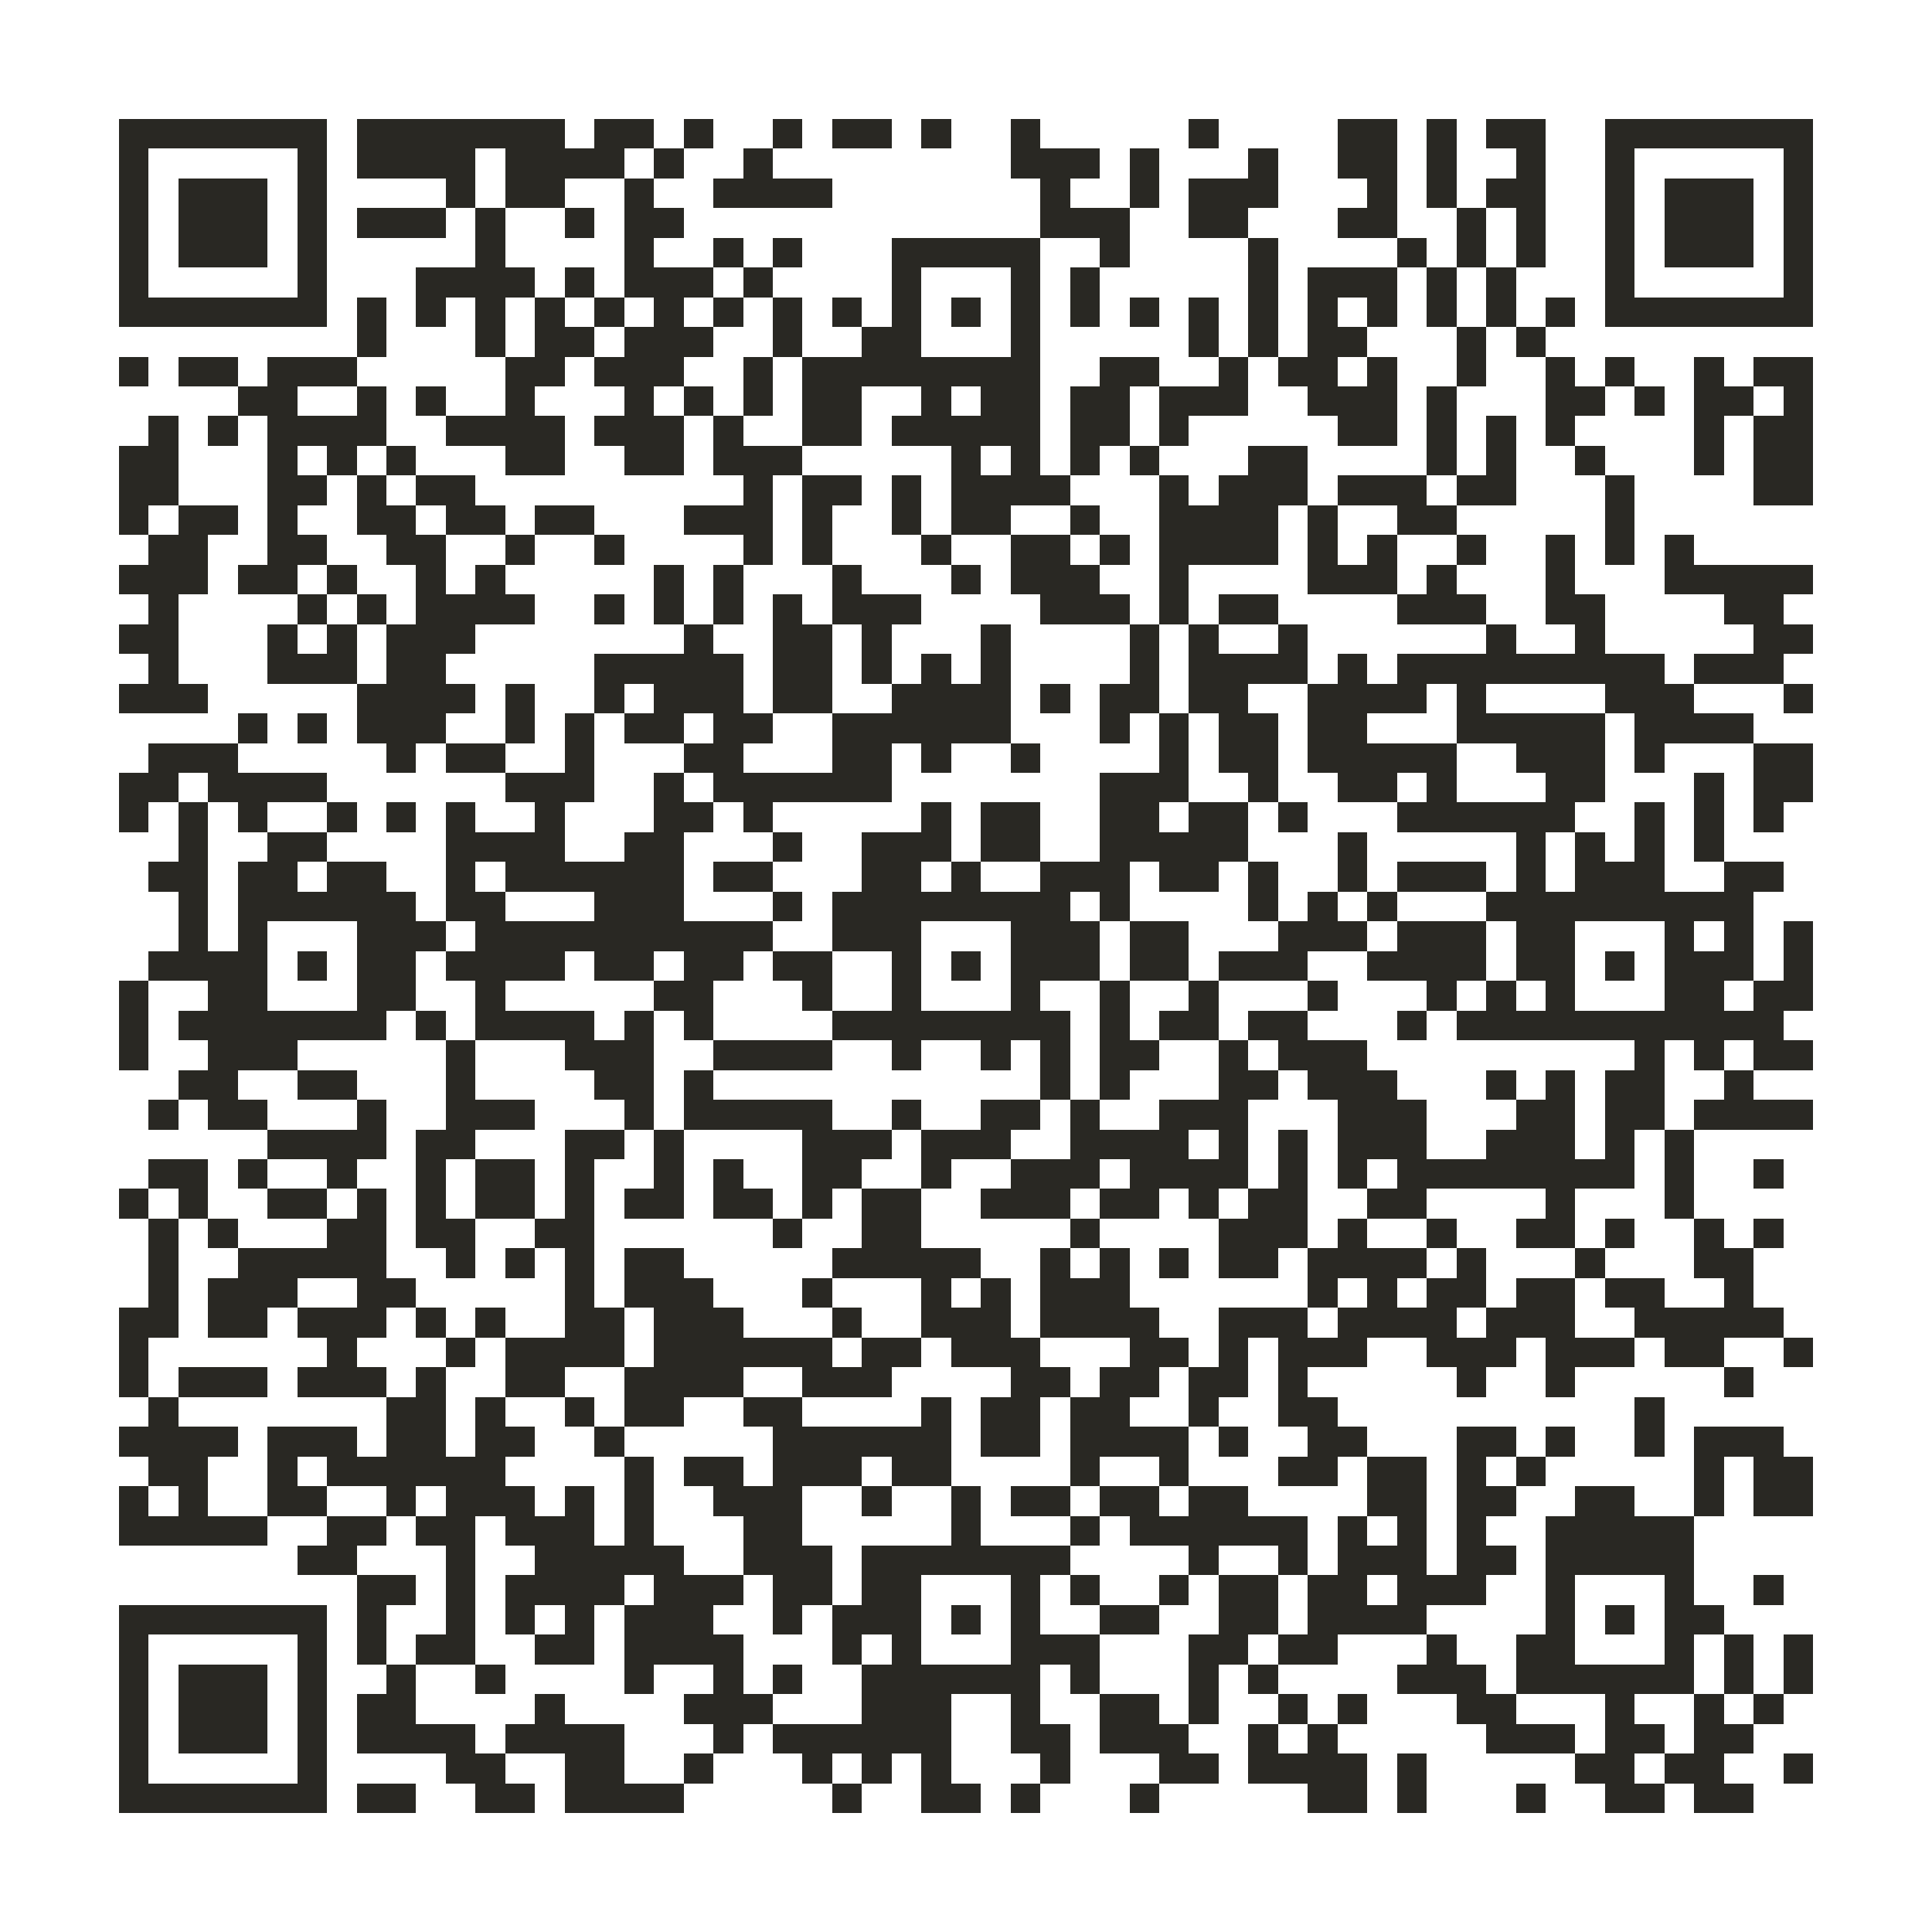
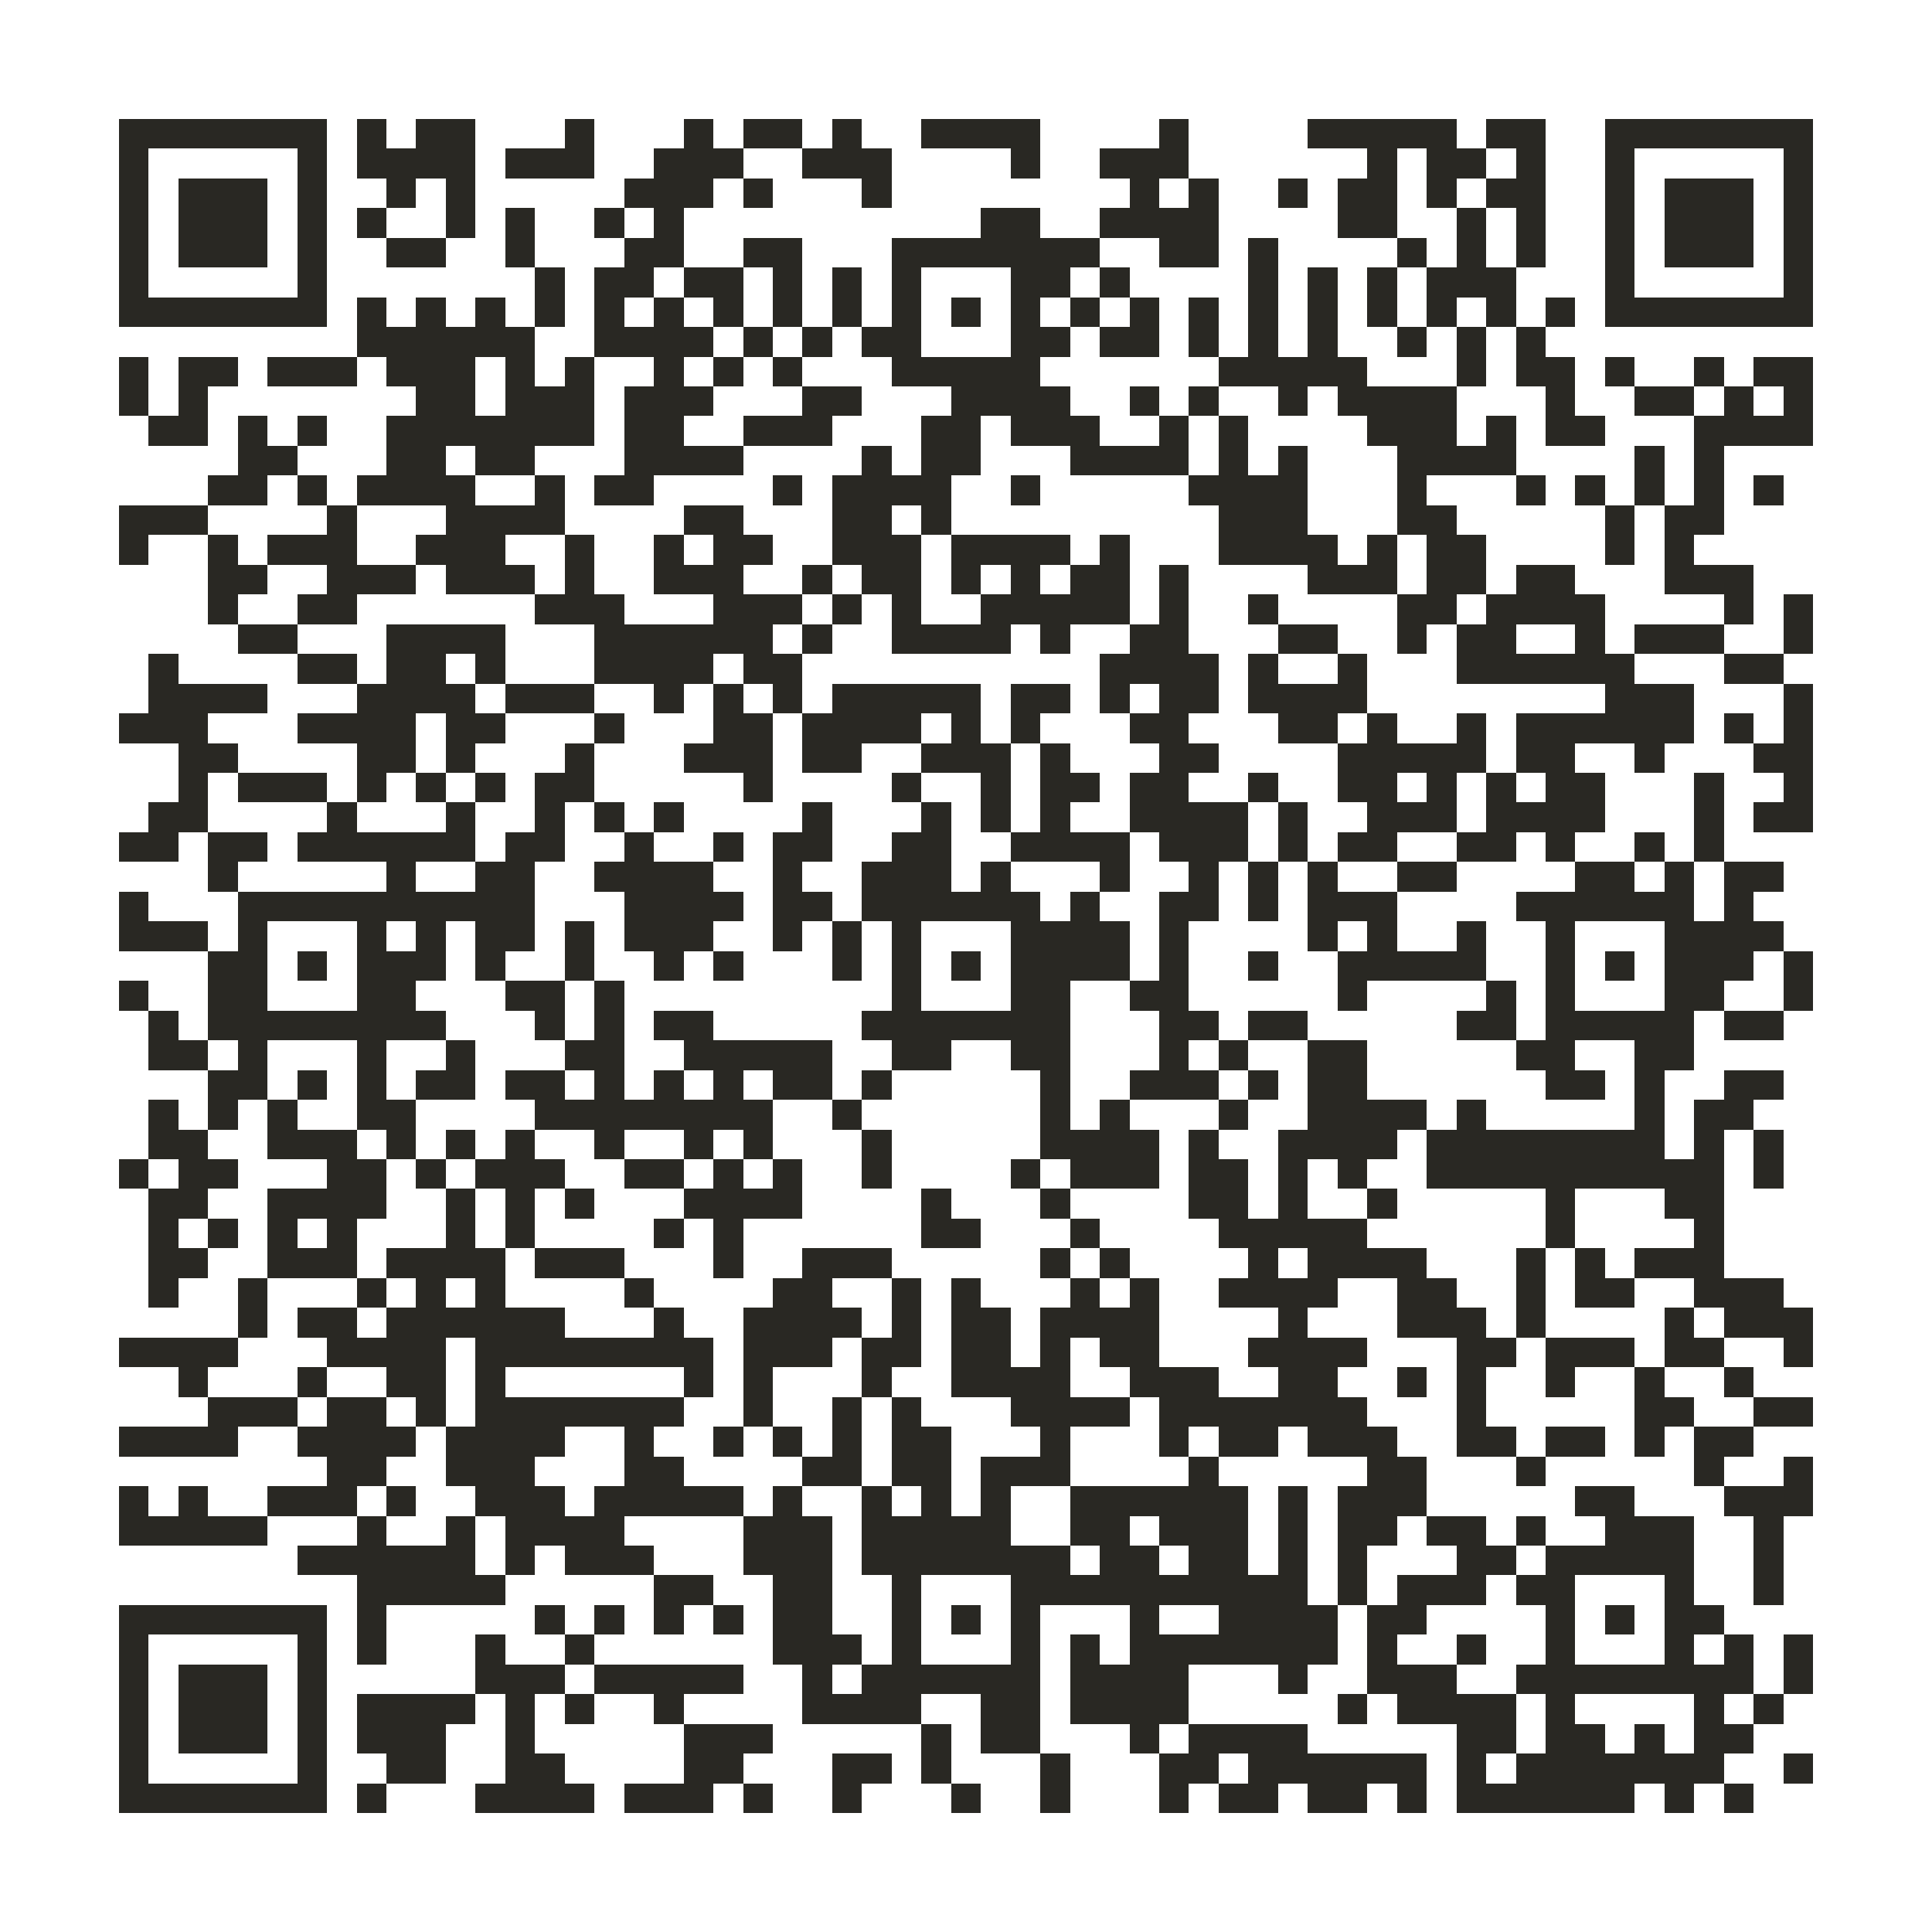
<svg xmlns="http://www.w3.org/2000/svg" viewBox="0 0 65 65" shape-rendering="crispEdges" role="img">
  <rect width="65" height="65" fill="#fff" />
-   <path d="M4 4h7v1H4zM12 4h7v1H12zM20 4h2v1H20zM23 4h1v1H23zM26 4h1v1H26zM28 4h2v1H28zM31 4h1v1H31zM34 4h1v1H34zM40 4h1v1H40zM45 4h2v1H45zM48 4h1v1H48zM50 4h2v1H50zM54 4h7v1H54zM4 5h1v1H4zM10 5h1v1H10zM12 5h4v1H12zM17 5h4v1H17zM22 5h1v1H22zM25 5h1v1H25zM34 5h3v1H34zM38 5h1v1H38zM42 5h1v1H42zM45 5h2v1H45zM48 5h1v1H48zM51 5h1v1H51zM54 5h1v1H54zM60 5h1v1H60zM4 6h1v1H4zM6 6h3v1H6zM10 6h1v1H10zM15 6h1v1H15zM17 6h2v1H17zM21 6h1v1H21zM24 6h4v1H24zM35 6h1v1H35zM38 6h1v1H38zM40 6h3v1H40zM46 6h1v1H46zM48 6h1v1H48zM50 6h2v1H50zM54 6h1v1H54zM56 6h3v1H56zM60 6h1v1H60zM4 7h1v1H4zM6 7h3v1H6zM10 7h1v1H10zM12 7h3v1H12zM16 7h1v1H16zM19 7h1v1H19zM21 7h2v1H21zM35 7h3v1H35zM40 7h2v1H40zM45 7h2v1H45zM49 7h1v1H49zM51 7h1v1H51zM54 7h1v1H54zM56 7h3v1H56zM60 7h1v1H60zM4 8h1v1H4zM6 8h3v1H6zM10 8h1v1H10zM16 8h1v1H16zM21 8h1v1H21zM24 8h1v1H24zM26 8h1v1H26zM30 8h5v1H30zM37 8h1v1H37zM42 8h1v1H42zM47 8h1v1H47zM49 8h1v1H49zM51 8h1v1H51zM54 8h1v1H54zM56 8h3v1H56zM60 8h1v1H60zM4 9h1v1H4zM10 9h1v1H10zM14 9h4v1H14zM19 9h1v1H19zM21 9h3v1H21zM25 9h1v1H25zM30 9h1v1H30zM34 9h1v1H34zM36 9h1v1H36zM42 9h1v1H42zM44 9h3v1H44zM48 9h1v1H48zM50 9h1v1H50zM54 9h1v1H54zM60 9h1v1H60zM4 10h7v1H4zM12 10h1v1H12zM14 10h1v1H14zM16 10h1v1H16zM18 10h1v1H18zM20 10h1v1H20zM22 10h1v1H22zM24 10h1v1H24zM26 10h1v1H26zM28 10h1v1H28zM30 10h1v1H30zM32 10h1v1H32zM34 10h1v1H34zM36 10h1v1H36zM38 10h1v1H38zM40 10h1v1H40zM42 10h1v1H42zM44 10h1v1H44zM46 10h1v1H46zM48 10h1v1H48zM50 10h1v1H50zM52 10h1v1H52zM54 10h7v1H54zM12 11h1v1H12zM16 11h1v1H16zM18 11h2v1H18zM21 11h3v1H21zM26 11h1v1H26zM29 11h2v1H29zM34 11h1v1H34zM40 11h1v1H40zM42 11h1v1H42zM44 11h2v1H44zM49 11h1v1H49zM51 11h1v1H51zM4 12h1v1H4zM6 12h2v1H6zM9 12h3v1H9zM17 12h2v1H17zM20 12h3v1H20zM25 12h1v1H25zM27 12h8v1H27zM37 12h2v1H37zM41 12h1v1H41zM43 12h2v1H43zM46 12h1v1H46zM49 12h1v1H49zM52 12h1v1H52zM54 12h1v1H54zM57 12h1v1H57zM59 12h2v1H59zM8 13h2v1H8zM12 13h1v1H12zM14 13h1v1H14zM17 13h1v1H17zM21 13h1v1H21zM23 13h1v1H23zM25 13h1v1H25zM27 13h2v1H27zM31 13h1v1H31zM33 13h2v1H33zM36 13h2v1H36zM39 13h3v1H39zM44 13h3v1H44zM48 13h1v1H48zM52 13h2v1H52zM55 13h1v1H55zM57 13h2v1H57zM60 13h1v1H60zM5 14h1v1H5zM7 14h1v1H7zM9 14h4v1H9zM15 14h4v1H15zM20 14h3v1H20zM24 14h1v1H24zM27 14h2v1H27zM30 14h5v1H30zM36 14h2v1H36zM39 14h1v1H39zM45 14h2v1H45zM48 14h1v1H48zM50 14h1v1H50zM52 14h1v1H52zM57 14h1v1H57zM59 14h2v1H59zM4 15h2v1H4zM9 15h1v1H9zM11 15h1v1H11zM13 15h1v1H13zM17 15h2v1H17zM21 15h2v1H21zM24 15h3v1H24zM32 15h1v1H32zM34 15h1v1H34zM36 15h1v1H36zM38 15h1v1H38zM42 15h2v1H42zM48 15h1v1H48zM50 15h1v1H50zM53 15h1v1H53zM57 15h1v1H57zM59 15h2v1H59zM4 16h2v1H4zM9 16h2v1H9zM12 16h1v1H12zM14 16h2v1H14zM25 16h1v1H25zM27 16h2v1H27zM30 16h1v1H30zM32 16h4v1H32zM39 16h1v1H39zM41 16h3v1H41zM45 16h3v1H45zM49 16h2v1H49zM54 16h1v1H54zM59 16h2v1H59zM4 17h1v1H4zM6 17h2v1H6zM9 17h1v1H9zM12 17h2v1H12zM15 17h2v1H15zM18 17h2v1H18zM23 17h3v1H23zM27 17h1v1H27zM30 17h1v1H30zM32 17h2v1H32zM36 17h1v1H36zM39 17h4v1H39zM44 17h1v1H44zM47 17h2v1H47zM54 17h1v1H54zM5 18h2v1H5zM9 18h2v1H9zM13 18h2v1H13zM17 18h1v1H17zM20 18h1v1H20zM25 18h1v1H25zM27 18h1v1H27zM31 18h1v1H31zM34 18h2v1H34zM37 18h1v1H37zM39 18h4v1H39zM44 18h1v1H44zM46 18h1v1H46zM49 18h1v1H49zM52 18h1v1H52zM54 18h1v1H54zM56 18h1v1H56zM4 19h3v1H4zM8 19h2v1H8zM11 19h1v1H11zM14 19h1v1H14zM16 19h1v1H16zM22 19h1v1H22zM24 19h1v1H24zM28 19h1v1H28zM32 19h1v1H32zM34 19h3v1H34zM39 19h1v1H39zM44 19h3v1H44zM48 19h1v1H48zM52 19h1v1H52zM56 19h5v1H56zM5 20h1v1H5zM10 20h1v1H10zM12 20h1v1H12zM14 20h4v1H14zM20 20h1v1H20zM22 20h1v1H22zM24 20h1v1H24zM26 20h1v1H26zM28 20h3v1H28zM35 20h3v1H35zM39 20h1v1H39zM41 20h2v1H41zM47 20h3v1H47zM52 20h2v1H52zM58 20h2v1H58zM4 21h2v1H4zM9 21h1v1H9zM11 21h1v1H11zM13 21h3v1H13zM23 21h1v1H23zM26 21h2v1H26zM29 21h1v1H29zM33 21h1v1H33zM38 21h1v1H38zM40 21h1v1H40zM43 21h1v1H43zM50 21h1v1H50zM53 21h1v1H53zM59 21h2v1H59zM5 22h1v1H5zM9 22h3v1H9zM13 22h2v1H13zM20 22h5v1H20zM26 22h2v1H26zM29 22h1v1H29zM31 22h1v1H31zM33 22h1v1H33zM38 22h1v1H38zM40 22h4v1H40zM45 22h1v1H45zM47 22h9v1H47zM57 22h3v1H57zM4 23h3v1H4zM12 23h4v1H12zM17 23h1v1H17zM20 23h1v1H20zM22 23h3v1H22zM26 23h2v1H26zM30 23h4v1H30zM35 23h1v1H35zM37 23h2v1H37zM40 23h2v1H40zM44 23h4v1H44zM49 23h1v1H49zM54 23h3v1H54zM60 23h1v1H60zM8 24h1v1H8zM10 24h1v1H10zM12 24h3v1H12zM17 24h1v1H17zM19 24h1v1H19zM21 24h2v1H21zM24 24h2v1H24zM28 24h6v1H28zM37 24h1v1H37zM39 24h1v1H39zM41 24h2v1H41zM44 24h2v1H44zM49 24h5v1H49zM55 24h4v1H55zM5 25h3v1H5zM13 25h1v1H13zM15 25h2v1H15zM19 25h1v1H19zM23 25h2v1H23zM28 25h2v1H28zM31 25h1v1H31zM34 25h1v1H34zM39 25h1v1H39zM41 25h2v1H41zM44 25h5v1H44zM51 25h3v1H51zM55 25h1v1H55zM59 25h2v1H59zM4 26h2v1H4zM7 26h4v1H7zM17 26h3v1H17zM22 26h1v1H22zM24 26h6v1H24zM37 26h3v1H37zM42 26h1v1H42zM45 26h2v1H45zM48 26h1v1H48zM52 26h2v1H52zM57 26h1v1H57zM59 26h2v1H59zM4 27h1v1H4zM6 27h1v1H6zM8 27h1v1H8zM11 27h1v1H11zM13 27h1v1H13zM15 27h1v1H15zM18 27h1v1H18zM22 27h2v1H22zM25 27h1v1H25zM31 27h1v1H31zM33 27h2v1H33zM37 27h2v1H37zM40 27h2v1H40zM43 27h1v1H43zM47 27h6v1H47zM55 27h1v1H55zM57 27h1v1H57zM59 27h1v1H59zM6 28h1v1H6zM9 28h2v1H9zM15 28h4v1H15zM21 28h2v1H21zM26 28h1v1H26zM29 28h3v1H29zM33 28h2v1H33zM37 28h5v1H37zM45 28h1v1H45zM51 28h1v1H51zM53 28h1v1H53zM55 28h1v1H55zM57 28h1v1H57zM5 29h2v1H5zM8 29h2v1H8zM11 29h2v1H11zM15 29h1v1H15zM17 29h6v1H17zM24 29h2v1H24zM29 29h2v1H29zM32 29h1v1H32zM35 29h3v1H35zM39 29h2v1H39zM42 29h1v1H42zM45 29h1v1H45zM47 29h3v1H47zM51 29h1v1H51zM53 29h3v1H53zM58 29h2v1H58zM6 30h1v1H6zM8 30h6v1H8zM15 30h2v1H15zM20 30h3v1H20zM26 30h1v1H26zM28 30h8v1H28zM37 30h1v1H37zM42 30h1v1H42zM44 30h1v1H44zM46 30h1v1H46zM50 30h9v1H50zM6 31h1v1H6zM8 31h1v1H8zM12 31h3v1H12zM16 31h10v1H16zM28 31h3v1H28zM34 31h3v1H34zM38 31h2v1H38zM43 31h3v1H43zM47 31h3v1H47zM51 31h2v1H51zM56 31h1v1H56zM58 31h1v1H58zM60 31h1v1H60zM5 32h4v1H5zM10 32h1v1H10zM12 32h2v1H12zM15 32h4v1H15zM20 32h2v1H20zM23 32h2v1H23zM26 32h2v1H26zM30 32h1v1H30zM32 32h1v1H32zM34 32h3v1H34zM38 32h2v1H38zM41 32h3v1H41zM46 32h4v1H46zM51 32h2v1H51zM54 32h1v1H54zM56 32h3v1H56zM60 32h1v1H60zM4 33h1v1H4zM7 33h2v1H7zM12 33h2v1H12zM16 33h1v1H16zM22 33h2v1H22zM27 33h1v1H27zM30 33h1v1H30zM34 33h1v1H34zM37 33h1v1H37zM40 33h1v1H40zM44 33h1v1H44zM48 33h1v1H48zM50 33h1v1H50zM52 33h1v1H52zM56 33h2v1H56zM59 33h2v1H59zM4 34h1v1H4zM6 34h7v1H6zM14 34h1v1H14zM16 34h4v1H16zM21 34h1v1H21zM23 34h1v1H23zM28 34h8v1H28zM37 34h1v1H37zM39 34h2v1H39zM42 34h2v1H42zM47 34h1v1H47zM49 34h11v1H49zM4 35h1v1H4zM7 35h3v1H7zM15 35h1v1H15zM19 35h3v1H19zM24 35h4v1H24zM30 35h1v1H30zM33 35h1v1H33zM35 35h1v1H35zM37 35h2v1H37zM41 35h1v1H41zM43 35h3v1H43zM55 35h1v1H55zM57 35h1v1H57zM59 35h2v1H59zM6 36h2v1H6zM10 36h2v1H10zM15 36h1v1H15zM20 36h2v1H20zM23 36h1v1H23zM35 36h1v1H35zM37 36h1v1H37zM41 36h2v1H41zM44 36h3v1H44zM50 36h1v1H50zM52 36h1v1H52zM54 36h2v1H54zM58 36h1v1H58zM5 37h1v1H5zM7 37h2v1H7zM12 37h1v1H12zM15 37h3v1H15zM21 37h1v1H21zM23 37h5v1H23zM30 37h1v1H30zM33 37h2v1H33zM36 37h1v1H36zM39 37h3v1H39zM45 37h3v1H45zM51 37h2v1H51zM54 37h2v1H54zM57 37h4v1H57zM9 38h4v1H9zM14 38h2v1H14zM19 38h2v1H19zM22 38h1v1H22zM27 38h3v1H27zM31 38h3v1H31zM36 38h4v1H36zM41 38h1v1H41zM43 38h1v1H43zM45 38h3v1H45zM50 38h3v1H50zM54 38h1v1H54zM56 38h1v1H56zM5 39h2v1H5zM8 39h1v1H8zM11 39h1v1H11zM14 39h1v1H14zM16 39h2v1H16zM19 39h1v1H19zM22 39h1v1H22zM24 39h1v1H24zM27 39h2v1H27zM31 39h1v1H31zM34 39h3v1H34zM38 39h4v1H38zM43 39h1v1H43zM45 39h1v1H45zM47 39h8v1H47zM56 39h1v1H56zM59 39h1v1H59zM4 40h1v1H4zM6 40h1v1H6zM9 40h2v1H9zM12 40h1v1H12zM14 40h1v1H14zM16 40h2v1H16zM19 40h1v1H19zM21 40h2v1H21zM24 40h2v1H24zM27 40h1v1H27zM29 40h2v1H29zM33 40h3v1H33zM37 40h2v1H37zM40 40h1v1H40zM42 40h2v1H42zM46 40h2v1H46zM52 40h1v1H52zM56 40h1v1H56zM5 41h1v1H5zM7 41h1v1H7zM11 41h2v1H11zM14 41h2v1H14zM18 41h2v1H18zM26 41h1v1H26zM29 41h2v1H29zM36 41h1v1H36zM41 41h3v1H41zM45 41h1v1H45zM48 41h1v1H48zM51 41h2v1H51zM54 41h1v1H54zM57 41h1v1H57zM59 41h1v1H59zM5 42h1v1H5zM8 42h5v1H8zM15 42h1v1H15zM17 42h1v1H17zM19 42h1v1H19zM21 42h2v1H21zM28 42h5v1H28zM35 42h1v1H35zM37 42h1v1H37zM39 42h1v1H39zM41 42h2v1H41zM44 42h4v1H44zM49 42h1v1H49zM53 42h1v1H53zM57 42h2v1H57zM5 43h1v1H5zM7 43h3v1H7zM12 43h2v1H12zM19 43h1v1H19zM21 43h3v1H21zM27 43h1v1H27zM31 43h1v1H31zM33 43h1v1H33zM35 43h3v1H35zM44 43h1v1H44zM46 43h1v1H46zM48 43h2v1H48zM51 43h2v1H51zM54 43h2v1H54zM58 43h1v1H58zM4 44h2v1H4zM7 44h2v1H7zM10 44h3v1H10zM14 44h1v1H14zM16 44h1v1H16zM19 44h2v1H19zM22 44h3v1H22zM28 44h1v1H28zM31 44h3v1H31zM35 44h4v1H35zM41 44h3v1H41zM45 44h4v1H45zM50 44h3v1H50zM55 44h5v1H55zM4 45h1v1H4zM11 45h1v1H11zM15 45h1v1H15zM17 45h4v1H17zM22 45h6v1H22zM29 45h2v1H29zM32 45h3v1H32zM38 45h2v1H38zM41 45h1v1H41zM43 45h3v1H43zM48 45h3v1H48zM52 45h3v1H52zM56 45h2v1H56zM60 45h1v1H60zM4 46h1v1H4zM6 46h3v1H6zM10 46h3v1H10zM14 46h1v1H14zM17 46h2v1H17zM21 46h4v1H21zM27 46h3v1H27zM34 46h2v1H34zM37 46h2v1H37zM40 46h2v1H40zM43 46h1v1H43zM49 46h1v1H49zM52 46h1v1H52zM58 46h1v1H58zM5 47h1v1H5zM13 47h2v1H13zM16 47h1v1H16zM19 47h1v1H19zM21 47h2v1H21zM25 47h2v1H25zM31 47h1v1H31zM33 47h2v1H33zM36 47h2v1H36zM40 47h1v1H40zM43 47h2v1H43zM55 47h1v1H55zM4 48h4v1H4zM9 48h3v1H9zM13 48h2v1H13zM16 48h2v1H16zM20 48h1v1H20zM26 48h6v1H26zM33 48h2v1H33zM36 48h4v1H36zM41 48h1v1H41zM44 48h2v1H44zM49 48h2v1H49zM52 48h1v1H52zM55 48h1v1H55zM57 48h3v1H57zM5 49h2v1H5zM9 49h1v1H9zM11 49h6v1H11zM21 49h1v1H21zM23 49h2v1H23zM26 49h3v1H26zM30 49h2v1H30zM36 49h1v1H36zM39 49h1v1H39zM43 49h2v1H43zM46 49h2v1H46zM49 49h1v1H49zM51 49h1v1H51zM57 49h1v1H57zM59 49h2v1H59zM4 50h1v1H4zM6 50h1v1H6zM9 50h2v1H9zM13 50h1v1H13zM15 50h3v1H15zM19 50h1v1H19zM21 50h1v1H21zM24 50h3v1H24zM29 50h1v1H29zM32 50h1v1H32zM34 50h2v1H34zM37 50h2v1H37zM40 50h2v1H40zM46 50h2v1H46zM49 50h2v1H49zM53 50h2v1H53zM57 50h1v1H57zM59 50h2v1H59zM4 51h5v1H4zM11 51h2v1H11zM14 51h2v1H14zM17 51h3v1H17zM21 51h1v1H21zM25 51h2v1H25zM32 51h1v1H32zM36 51h1v1H36zM38 51h6v1H38zM45 51h1v1H45zM47 51h1v1H47zM49 51h1v1H49zM52 51h5v1H52zM10 52h2v1H10zM15 52h1v1H15zM18 52h5v1H18zM25 52h3v1H25zM29 52h7v1H29zM40 52h1v1H40zM43 52h1v1H43zM45 52h3v1H45zM49 52h2v1H49zM52 52h5v1H52zM12 53h2v1H12zM15 53h1v1H15zM17 53h4v1H17zM22 53h3v1H22zM26 53h2v1H26zM29 53h2v1H29zM34 53h1v1H34zM36 53h1v1H36zM39 53h1v1H39zM41 53h2v1H41zM44 53h2v1H44zM47 53h3v1H47zM52 53h1v1H52zM56 53h1v1H56zM59 53h1v1H59zM4 54h7v1H4zM12 54h1v1H12zM15 54h1v1H15zM17 54h1v1H17zM19 54h1v1H19zM21 54h3v1H21zM26 54h1v1H26zM28 54h3v1H28zM32 54h1v1H32zM34 54h1v1H34zM37 54h2v1H37zM41 54h2v1H41zM44 54h4v1H44zM52 54h1v1H52zM54 54h1v1H54zM56 54h2v1H56zM4 55h1v1H4zM10 55h1v1H10zM12 55h1v1H12zM14 55h2v1H14zM18 55h2v1H18zM21 55h4v1H21zM28 55h1v1H28zM30 55h1v1H30zM34 55h3v1H34zM40 55h2v1H40zM43 55h2v1H43zM48 55h1v1H48zM51 55h2v1H51zM56 55h1v1H56zM58 55h1v1H58zM60 55h1v1H60zM4 56h1v1H4zM6 56h3v1H6zM10 56h1v1H10zM13 56h1v1H13zM16 56h1v1H16zM21 56h1v1H21zM24 56h1v1H24zM26 56h1v1H26zM29 56h6v1H29zM36 56h1v1H36zM40 56h1v1H40zM42 56h1v1H42zM47 56h3v1H47zM51 56h6v1H51zM58 56h1v1H58zM60 56h1v1H60zM4 57h1v1H4zM6 57h3v1H6zM10 57h1v1H10zM12 57h2v1H12zM18 57h1v1H18zM23 57h3v1H23zM29 57h3v1H29zM34 57h1v1H34zM37 57h2v1H37zM40 57h1v1H40zM43 57h1v1H43zM45 57h1v1H45zM49 57h2v1H49zM54 57h1v1H54zM57 57h1v1H57zM59 57h1v1H59zM4 58h1v1H4zM6 58h3v1H6zM10 58h1v1H10zM12 58h4v1H12zM17 58h4v1H17zM24 58h1v1H24zM26 58h6v1H26zM34 58h2v1H34zM37 58h3v1H37zM42 58h1v1H42zM44 58h1v1H44zM50 58h3v1H50zM54 58h2v1H54zM57 58h2v1H57zM4 59h1v1H4zM10 59h1v1H10zM15 59h2v1H15zM19 59h2v1H19zM23 59h1v1H23zM27 59h1v1H27zM29 59h1v1H29zM31 59h1v1H31zM35 59h1v1H35zM39 59h2v1H39zM42 59h4v1H42zM47 59h1v1H47zM53 59h2v1H53zM56 59h2v1H56zM60 59h1v1H60zM4 60h7v1H4zM12 60h2v1H12zM16 60h2v1H16zM19 60h4v1H19zM28 60h1v1H28zM31 60h2v1H31zM34 60h1v1H34zM38 60h1v1H38zM44 60h2v1H44zM47 60h1v1H47zM51 60h1v1H51zM54 60h2v1H54zM57 60h2v1H57z" fill="#292823" />
+   <path d="M4 4h7v1H4zM12 4h1v1H12zM14 4h2v1H14zM19 4h1v1H19zM23 4h1v1H23zM25 4h2v1H25zM28 4h1v1H28zM31 4h4v1H31zM39 4h1v1H39zM44 4h5v1H44zM50 4h2v1H50zM54 4h7v1H54zM4 5h1v1H4zM10 5h1v1H10zM12 5h4v1H12zM17 5h3v1H17zM22 5h3v1H22zM27 5h3v1H27zM34 5h1v1H34zM37 5h3v1H37zM46 5h1v1H46zM48 5h2v1H48zM51 5h1v1H51zM54 5h1v1H54zM60 5h1v1H60zM4 6h1v1H4zM6 6h3v1H6zM10 6h1v1H10zM13 6h1v1H13zM15 6h1v1H15zM21 6h3v1H21zM25 6h1v1H25zM29 6h1v1H29zM38 6h1v1H38zM40 6h1v1H40zM43 6h1v1H43zM45 6h2v1H45zM48 6h1v1H48zM50 6h2v1H50zM54 6h1v1H54zM56 6h3v1H56zM60 6h1v1H60zM4 7h1v1H4zM6 7h3v1H6zM10 7h1v1H10zM12 7h1v1H12zM15 7h1v1H15zM17 7h1v1H17zM20 7h1v1H20zM22 7h1v1H22zM33 7h2v1H33zM37 7h4v1H37zM45 7h2v1H45zM49 7h1v1H49zM51 7h1v1H51zM54 7h1v1H54zM56 7h3v1H56zM60 7h1v1H60zM4 8h1v1H4zM6 8h3v1H6zM10 8h1v1H10zM13 8h2v1H13zM17 8h1v1H17zM21 8h2v1H21zM25 8h2v1H25zM30 8h7v1H30zM39 8h2v1H39zM42 8h1v1H42zM47 8h1v1H47zM49 8h1v1H49zM51 8h1v1H51zM54 8h1v1H54zM56 8h3v1H56zM60 8h1v1H60zM4 9h1v1H4zM10 9h1v1H10zM18 9h1v1H18zM20 9h2v1H20zM23 9h2v1H23zM26 9h1v1H26zM28 9h1v1H28zM30 9h1v1H30zM34 9h2v1H34zM37 9h1v1H37zM42 9h1v1H42zM44 9h1v1H44zM46 9h1v1H46zM48 9h3v1H48zM54 9h1v1H54zM60 9h1v1H60zM4 10h7v1H4zM12 10h1v1H12zM14 10h1v1H14zM16 10h1v1H16zM18 10h1v1H18zM20 10h1v1H20zM22 10h1v1H22zM24 10h1v1H24zM26 10h1v1H26zM28 10h1v1H28zM30 10h1v1H30zM32 10h1v1H32zM34 10h1v1H34zM36 10h1v1H36zM38 10h1v1H38zM40 10h1v1H40zM42 10h1v1H42zM44 10h1v1H44zM46 10h1v1H46zM48 10h1v1H48zM50 10h1v1H50zM52 10h1v1H52zM54 10h7v1H54zM12 11h6v1H12zM20 11h4v1H20zM25 11h1v1H25zM27 11h1v1H27zM29 11h2v1H29zM34 11h2v1H34zM37 11h2v1H37zM40 11h1v1H40zM42 11h1v1H42zM44 11h1v1H44zM47 11h1v1H47zM49 11h1v1H49zM51 11h1v1H51zM4 12h1v1H4zM6 12h2v1H6zM9 12h3v1H9zM13 12h3v1H13zM17 12h1v1H17zM19 12h1v1H19zM22 12h1v1H22zM24 12h1v1H24zM26 12h1v1H26zM30 12h5v1H30zM41 12h5v1H41zM49 12h1v1H49zM51 12h2v1H51zM54 12h1v1H54zM57 12h1v1H57zM59 12h2v1H59zM4 13h1v1H4zM6 13h1v1H6zM14 13h2v1H14zM17 13h3v1H17zM21 13h3v1H21zM27 13h2v1H27zM32 13h4v1H32zM38 13h1v1H38zM40 13h1v1H40zM43 13h1v1H43zM45 13h4v1H45zM52 13h1v1H52zM55 13h2v1H55zM58 13h1v1H58zM60 13h1v1H60zM5 14h2v1H5zM8 14h1v1H8zM10 14h1v1H10zM13 14h7v1H13zM21 14h2v1H21zM25 14h3v1H25zM31 14h2v1H31zM34 14h3v1H34zM39 14h1v1H39zM41 14h1v1H41zM46 14h3v1H46zM50 14h1v1H50zM52 14h2v1H52zM57 14h4v1H57zM8 15h2v1H8zM13 15h2v1H13zM16 15h2v1H16zM21 15h4v1H21zM29 15h1v1H29zM31 15h2v1H31zM36 15h4v1H36zM41 15h1v1H41zM43 15h1v1H43zM47 15h4v1H47zM55 15h1v1H55zM57 15h1v1H57zM7 16h2v1H7zM10 16h1v1H10zM12 16h4v1H12zM18 16h1v1H18zM20 16h2v1H20zM26 16h1v1H26zM28 16h4v1H28zM34 16h1v1H34zM40 16h4v1H40zM47 16h1v1H47zM51 16h1v1H51zM53 16h1v1H53zM55 16h1v1H55zM57 16h1v1H57zM59 16h1v1H59zM4 17h3v1H4zM11 17h1v1H11zM15 17h4v1H15zM23 17h2v1H23zM28 17h2v1H28zM31 17h1v1H31zM41 17h3v1H41zM47 17h2v1H47zM54 17h1v1H54zM56 17h2v1H56zM4 18h1v1H4zM7 18h1v1H7zM9 18h3v1H9zM14 18h3v1H14zM19 18h1v1H19zM22 18h1v1H22zM24 18h2v1H24zM28 18h3v1H28zM32 18h4v1H32zM37 18h1v1H37zM41 18h4v1H41zM46 18h1v1H46zM48 18h2v1H48zM54 18h1v1H54zM56 18h1v1H56zM7 19h2v1H7zM11 19h3v1H11zM15 19h3v1H15zM19 19h1v1H19zM22 19h3v1H22zM27 19h1v1H27zM29 19h2v1H29zM32 19h1v1H32zM34 19h1v1H34zM36 19h2v1H36zM39 19h1v1H39zM44 19h3v1H44zM48 19h2v1H48zM51 19h2v1H51zM56 19h3v1H56zM7 20h1v1H7zM10 20h2v1H10zM18 20h3v1H18zM24 20h3v1H24zM28 20h1v1H28zM30 20h1v1H30zM33 20h5v1H33zM39 20h1v1H39zM42 20h1v1H42zM47 20h2v1H47zM50 20h4v1H50zM58 20h1v1H58zM60 20h1v1H60zM8 21h2v1H8zM13 21h4v1H13zM20 21h6v1H20zM27 21h1v1H27zM30 21h4v1H30zM35 21h1v1H35zM38 21h2v1H38zM43 21h2v1H43zM47 21h1v1H47zM49 21h2v1H49zM53 21h1v1H53zM55 21h3v1H55zM60 21h1v1H60zM5 22h1v1H5zM10 22h2v1H10zM13 22h2v1H13zM16 22h1v1H16zM20 22h4v1H20zM25 22h2v1H25zM37 22h4v1H37zM42 22h1v1H42zM45 22h1v1H45zM49 22h6v1H49zM58 22h2v1H58zM5 23h4v1H5zM12 23h4v1H12zM17 23h3v1H17zM22 23h1v1H22zM24 23h1v1H24zM26 23h1v1H26zM28 23h5v1H28zM34 23h2v1H34zM37 23h1v1H37zM39 23h2v1H39zM42 23h4v1H42zM54 23h3v1H54zM60 23h1v1H60zM4 24h3v1H4zM10 24h4v1H10zM15 24h2v1H15zM20 24h1v1H20zM24 24h2v1H24zM27 24h4v1H27zM32 24h1v1H32zM34 24h1v1H34zM38 24h2v1H38zM43 24h2v1H43zM46 24h1v1H46zM49 24h1v1H49zM51 24h6v1H51zM58 24h1v1H58zM60 24h1v1H60zM6 25h2v1H6zM12 25h2v1H12zM15 25h1v1H15zM19 25h1v1H19zM23 25h3v1H23zM27 25h2v1H27zM31 25h3v1H31zM35 25h1v1H35zM39 25h2v1H39zM45 25h5v1H45zM51 25h2v1H51zM55 25h1v1H55zM59 25h2v1H59zM6 26h1v1H6zM8 26h3v1H8zM12 26h1v1H12zM14 26h1v1H14zM16 26h1v1H16zM18 26h2v1H18zM25 26h1v1H25zM30 26h1v1H30zM33 26h1v1H33zM35 26h2v1H35zM38 26h2v1H38zM42 26h1v1H42zM45 26h2v1H45zM48 26h1v1H48zM50 26h1v1H50zM52 26h2v1H52zM57 26h1v1H57zM60 26h1v1H60zM5 27h2v1H5zM11 27h1v1H11zM15 27h1v1H15zM18 27h1v1H18zM20 27h1v1H20zM22 27h1v1H22zM27 27h1v1H27zM31 27h1v1H31zM33 27h1v1H33zM35 27h1v1H35zM38 27h4v1H38zM43 27h1v1H43zM46 27h3v1H46zM50 27h4v1H50zM57 27h1v1H57zM59 27h2v1H59zM4 28h2v1H4zM7 28h2v1H7zM10 28h6v1H10zM17 28h2v1H17zM21 28h1v1H21zM24 28h1v1H24zM26 28h2v1H26zM30 28h2v1H30zM34 28h4v1H34zM39 28h3v1H39zM43 28h1v1H43zM45 28h2v1H45zM49 28h2v1H49zM52 28h1v1H52zM55 28h1v1H55zM57 28h1v1H57zM7 29h1v1H7zM13 29h1v1H13zM16 29h2v1H16zM20 29h4v1H20zM26 29h1v1H26zM29 29h3v1H29zM33 29h1v1H33zM37 29h1v1H37zM40 29h1v1H40zM42 29h1v1H42zM44 29h1v1H44zM47 29h2v1H47zM53 29h2v1H53zM56 29h1v1H56zM58 29h2v1H58zM4 30h1v1H4zM8 30h10v1H8zM21 30h4v1H21zM26 30h2v1H26zM29 30h6v1H29zM36 30h1v1H36zM39 30h2v1H39zM42 30h1v1H42zM44 30h3v1H44zM51 30h6v1H51zM58 30h1v1H58zM4 31h3v1H4zM8 31h1v1H8zM12 31h1v1H12zM14 31h1v1H14zM16 31h2v1H16zM19 31h1v1H19zM21 31h3v1H21zM26 31h1v1H26zM28 31h1v1H28zM30 31h1v1H30zM34 31h4v1H34zM39 31h1v1H39zM44 31h1v1H44zM46 31h1v1H46zM49 31h1v1H49zM52 31h1v1H52zM56 31h4v1H56zM7 32h2v1H7zM10 32h1v1H10zM12 32h3v1H12zM16 32h1v1H16zM19 32h1v1H19zM22 32h1v1H22zM24 32h1v1H24zM28 32h1v1H28zM30 32h1v1H30zM32 32h1v1H32zM34 32h4v1H34zM39 32h1v1H39zM42 32h1v1H42zM45 32h5v1H45zM52 32h1v1H52zM54 32h1v1H54zM56 32h3v1H56zM60 32h1v1H60zM4 33h1v1H4zM7 33h2v1H7zM12 33h2v1H12zM17 33h2v1H17zM20 33h1v1H20zM30 33h1v1H30zM34 33h2v1H34zM38 33h2v1H38zM45 33h1v1H45zM50 33h1v1H50zM52 33h1v1H52zM56 33h2v1H56zM60 33h1v1H60zM5 34h1v1H5zM7 34h8v1H7zM18 34h1v1H18zM20 34h1v1H20zM22 34h2v1H22zM29 34h7v1H29zM39 34h2v1H39zM42 34h2v1H42zM49 34h2v1H49zM52 34h5v1H52zM58 34h2v1H58zM5 35h2v1H5zM8 35h1v1H8zM12 35h1v1H12zM15 35h1v1H15zM19 35h2v1H19zM23 35h5v1H23zM30 35h2v1H30zM34 35h2v1H34zM39 35h1v1H39zM41 35h1v1H41zM44 35h2v1H44zM51 35h2v1H51zM55 35h2v1H55zM7 36h2v1H7zM10 36h1v1H10zM12 36h1v1H12zM14 36h2v1H14zM17 36h2v1H17zM20 36h1v1H20zM22 36h1v1H22zM24 36h1v1H24zM26 36h2v1H26zM29 36h1v1H29zM35 36h1v1H35zM38 36h3v1H38zM42 36h1v1H42zM44 36h2v1H44zM52 36h2v1H52zM55 36h1v1H55zM58 36h2v1H58zM5 37h1v1H5zM7 37h1v1H7zM9 37h1v1H9zM12 37h2v1H12zM18 37h8v1H18zM28 37h1v1H28zM35 37h1v1H35zM37 37h1v1H37zM41 37h1v1H41zM44 37h4v1H44zM49 37h1v1H49zM55 37h1v1H55zM57 37h2v1H57zM5 38h2v1H5zM9 38h3v1H9zM13 38h1v1H13zM15 38h1v1H15zM17 38h1v1H17zM20 38h1v1H20zM23 38h1v1H23zM25 38h1v1H25zM29 38h1v1H29zM35 38h4v1H35zM40 38h1v1H40zM43 38h4v1H43zM48 38h8v1H48zM57 38h1v1H57zM59 38h1v1H59zM4 39h1v1H4zM6 39h2v1H6zM11 39h2v1H11zM14 39h1v1H14zM16 39h3v1H16zM21 39h2v1H21zM24 39h1v1H24zM26 39h1v1H26zM29 39h1v1H29zM34 39h1v1H34zM36 39h3v1H36zM40 39h2v1H40zM43 39h1v1H43zM45 39h1v1H45zM48 39h10v1H48zM59 39h1v1H59zM5 40h2v1H5zM9 40h4v1H9zM15 40h1v1H15zM17 40h1v1H17zM19 40h1v1H19zM23 40h4v1H23zM31 40h1v1H31zM35 40h1v1H35zM40 40h2v1H40zM43 40h1v1H43zM46 40h1v1H46zM52 40h1v1H52zM56 40h2v1H56zM5 41h1v1H5zM7 41h1v1H7zM9 41h1v1H9zM11 41h1v1H11zM15 41h1v1H15zM17 41h1v1H17zM22 41h1v1H22zM24 41h1v1H24zM31 41h2v1H31zM36 41h1v1H36zM41 41h5v1H41zM52 41h1v1H52zM57 41h1v1H57zM5 42h2v1H5zM9 42h3v1H9zM13 42h4v1H13zM18 42h3v1H18zM24 42h1v1H24zM27 42h3v1H27zM35 42h1v1H35zM37 42h1v1H37zM42 42h1v1H42zM44 42h4v1H44zM51 42h1v1H51zM53 42h1v1H53zM55 42h3v1H55zM5 43h1v1H5zM8 43h1v1H8zM12 43h1v1H12zM14 43h1v1H14zM16 43h1v1H16zM21 43h1v1H21zM26 43h2v1H26zM30 43h1v1H30zM32 43h1v1H32zM36 43h1v1H36zM38 43h1v1H38zM41 43h4v1H41zM47 43h2v1H47zM51 43h1v1H51zM53 43h2v1H53zM57 43h3v1H57zM8 44h1v1H8zM10 44h2v1H10zM13 44h6v1H13zM22 44h1v1H22zM25 44h4v1H25zM30 44h1v1H30zM32 44h2v1H32zM35 44h4v1H35zM43 44h1v1H43zM47 44h3v1H47zM51 44h1v1H51zM56 44h1v1H56zM58 44h3v1H58zM4 45h4v1H4zM11 45h4v1H11zM16 45h8v1H16zM25 45h3v1H25zM29 45h2v1H29zM32 45h2v1H32zM35 45h1v1H35zM37 45h2v1H37zM42 45h4v1H42zM49 45h2v1H49zM52 45h3v1H52zM56 45h2v1H56zM60 45h1v1H60zM6 46h1v1H6zM10 46h1v1H10zM13 46h2v1H13zM16 46h1v1H16zM23 46h1v1H23zM25 46h1v1H25zM29 46h1v1H29zM32 46h4v1H32zM38 46h3v1H38zM43 46h2v1H43zM47 46h1v1H47zM49 46h1v1H49zM52 46h1v1H52zM55 46h1v1H55zM58 46h1v1H58zM7 47h3v1H7zM11 47h2v1H11zM14 47h1v1H14zM16 47h7v1H16zM25 47h1v1H25zM28 47h1v1H28zM30 47h1v1H30zM34 47h4v1H34zM39 47h7v1H39zM49 47h1v1H49zM55 47h2v1H55zM59 47h2v1H59zM4 48h4v1H4zM10 48h4v1H10zM15 48h4v1H15zM21 48h1v1H21zM24 48h1v1H24zM26 48h1v1H26zM28 48h1v1H28zM30 48h2v1H30zM35 48h1v1H35zM39 48h1v1H39zM41 48h2v1H41zM44 48h3v1H44zM49 48h2v1H49zM52 48h2v1H52zM55 48h1v1H55zM57 48h2v1H57zM11 49h2v1H11zM15 49h3v1H15zM21 49h2v1H21zM27 49h2v1H27zM30 49h2v1H30zM33 49h3v1H33zM40 49h1v1H40zM46 49h2v1H46zM51 49h1v1H51zM57 49h1v1H57zM60 49h1v1H60zM4 50h1v1H4zM6 50h1v1H6zM9 50h3v1H9zM13 50h1v1H13zM16 50h3v1H16zM20 50h5v1H20zM26 50h1v1H26zM29 50h1v1H29zM31 50h1v1H31zM33 50h1v1H33zM36 50h6v1H36zM43 50h1v1H43zM45 50h3v1H45zM53 50h2v1H53zM58 50h3v1H58zM4 51h5v1H4zM12 51h1v1H12zM15 51h1v1H15zM17 51h4v1H17zM25 51h3v1H25zM29 51h5v1H29zM36 51h2v1H36zM39 51h3v1H39zM43 51h1v1H43zM45 51h2v1H45zM48 51h2v1H48zM51 51h1v1H51zM54 51h3v1H54zM59 51h1v1H59zM10 52h6v1H10zM17 52h1v1H17zM19 52h3v1H19zM25 52h3v1H25zM29 52h7v1H29zM37 52h2v1H37zM40 52h2v1H40zM43 52h1v1H43zM45 52h1v1H45zM49 52h2v1H49zM52 52h5v1H52zM59 52h1v1H59zM12 53h5v1H12zM22 53h2v1H22zM26 53h2v1H26zM30 53h1v1H30zM34 53h10v1H34zM45 53h1v1H45zM47 53h3v1H47zM51 53h2v1H51zM56 53h1v1H56zM59 53h1v1H59zM4 54h7v1H4zM12 54h1v1H12zM18 54h1v1H18zM20 54h1v1H20zM22 54h1v1H22zM24 54h1v1H24zM26 54h2v1H26zM30 54h1v1H30zM32 54h1v1H32zM34 54h1v1H34zM38 54h1v1H38zM41 54h4v1H41zM46 54h2v1H46zM52 54h1v1H52zM54 54h1v1H54zM56 54h2v1H56zM4 55h1v1H4zM10 55h1v1H10zM12 55h1v1H12zM16 55h1v1H16zM19 55h1v1H19zM26 55h3v1H26zM30 55h1v1H30zM34 55h1v1H34zM36 55h1v1H36zM38 55h7v1H38zM46 55h1v1H46zM49 55h1v1H49zM52 55h1v1H52zM56 55h1v1H56zM58 55h1v1H58zM60 55h1v1H60zM4 56h1v1H4zM6 56h3v1H6zM10 56h1v1H10zM16 56h3v1H16zM20 56h5v1H20zM27 56h1v1H27zM29 56h6v1H29zM36 56h4v1H36zM43 56h1v1H43zM46 56h3v1H46zM51 56h8v1H51zM60 56h1v1H60zM4 57h1v1H4zM6 57h3v1H6zM10 57h1v1H10zM12 57h4v1H12zM17 57h1v1H17zM19 57h1v1H19zM22 57h1v1H22zM27 57h4v1H27zM33 57h2v1H33zM36 57h4v1H36zM45 57h1v1H45zM47 57h4v1H47zM52 57h1v1H52zM57 57h1v1H57zM59 57h1v1H59zM4 58h1v1H4zM6 58h3v1H6zM10 58h1v1H10zM12 58h3v1H12zM17 58h1v1H17zM23 58h3v1H23zM31 58h1v1H31zM33 58h2v1H33zM38 58h1v1H38zM40 58h4v1H40zM49 58h2v1H49zM52 58h2v1H52zM55 58h1v1H55zM57 58h2v1H57zM4 59h1v1H4zM10 59h1v1H10zM13 59h2v1H13zM17 59h2v1H17zM23 59h2v1H23zM28 59h2v1H28zM31 59h1v1H31zM35 59h1v1H35zM39 59h2v1H39zM42 59h6v1H42zM49 59h1v1H49zM51 59h7v1H51zM60 59h1v1H60zM4 60h7v1H4zM12 60h1v1H12zM16 60h4v1H16zM21 60h3v1H21zM25 60h1v1H25zM28 60h1v1H28zM32 60h1v1H32zM35 60h1v1H35zM39 60h1v1H39zM41 60h2v1H41zM44 60h2v1H44zM47 60h1v1H47zM49 60h6v1H49zM56 60h1v1H56zM58 60h1v1H58z" fill="#292823" />
</svg>
